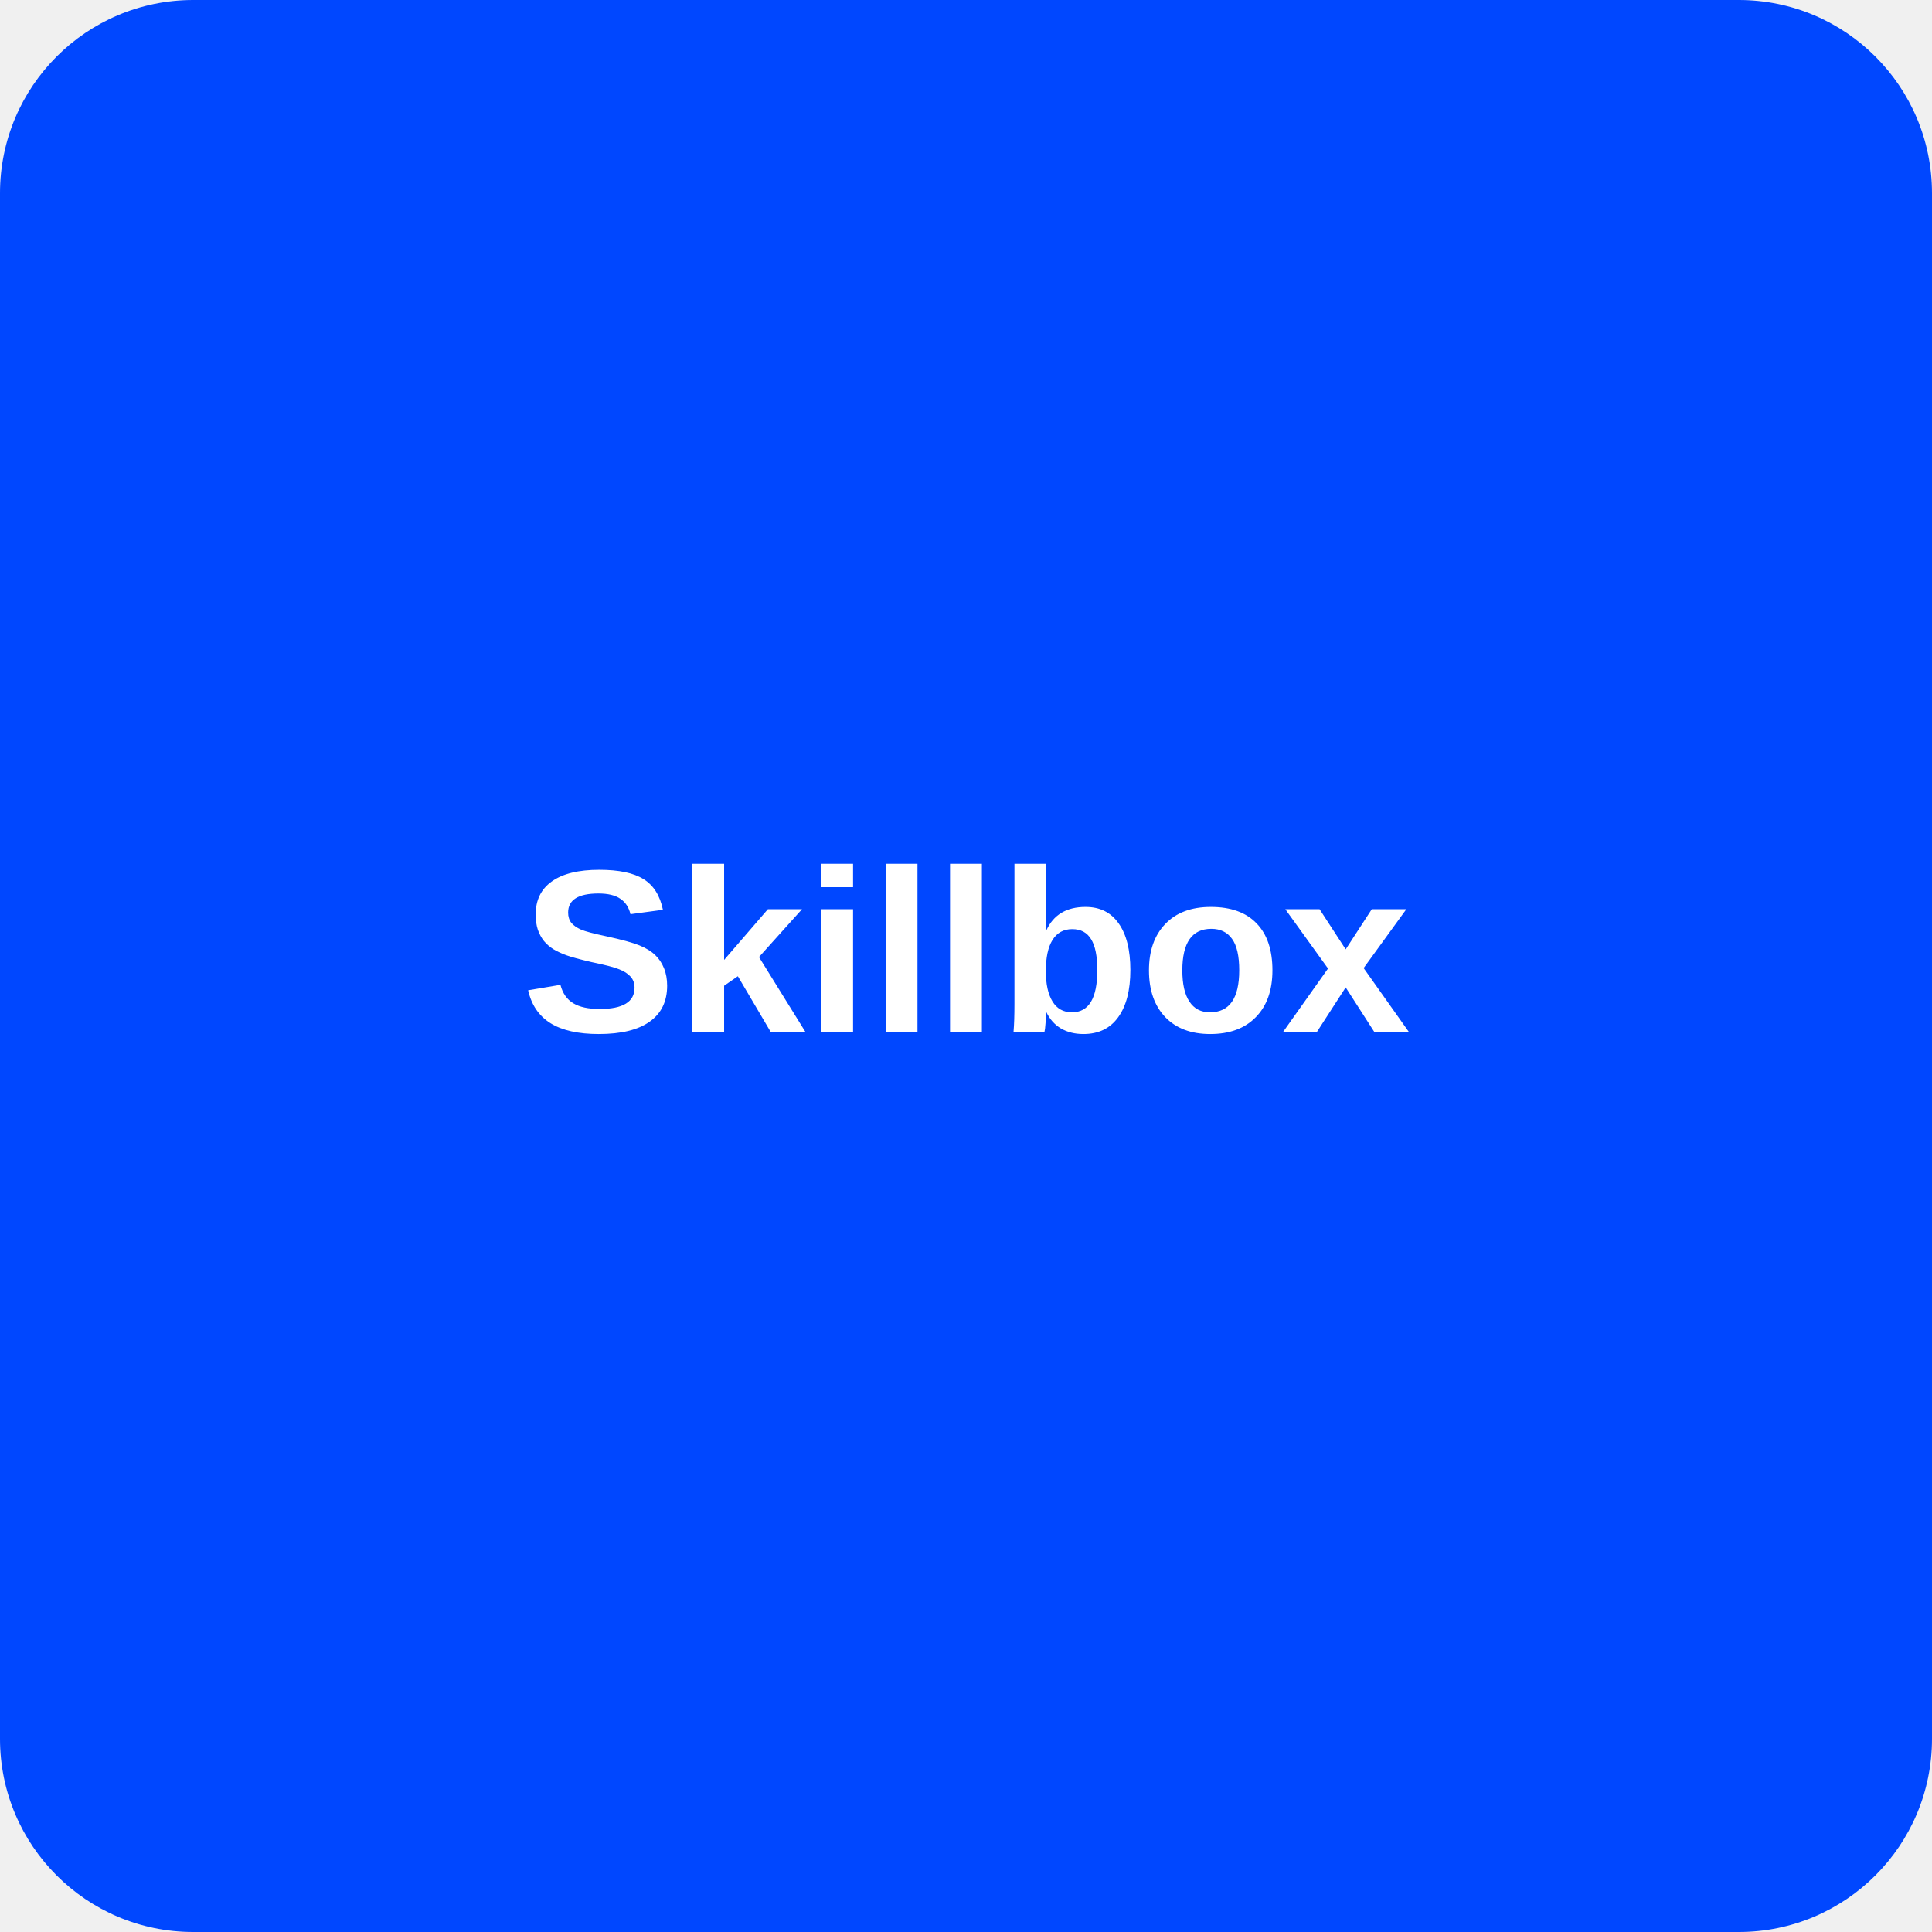
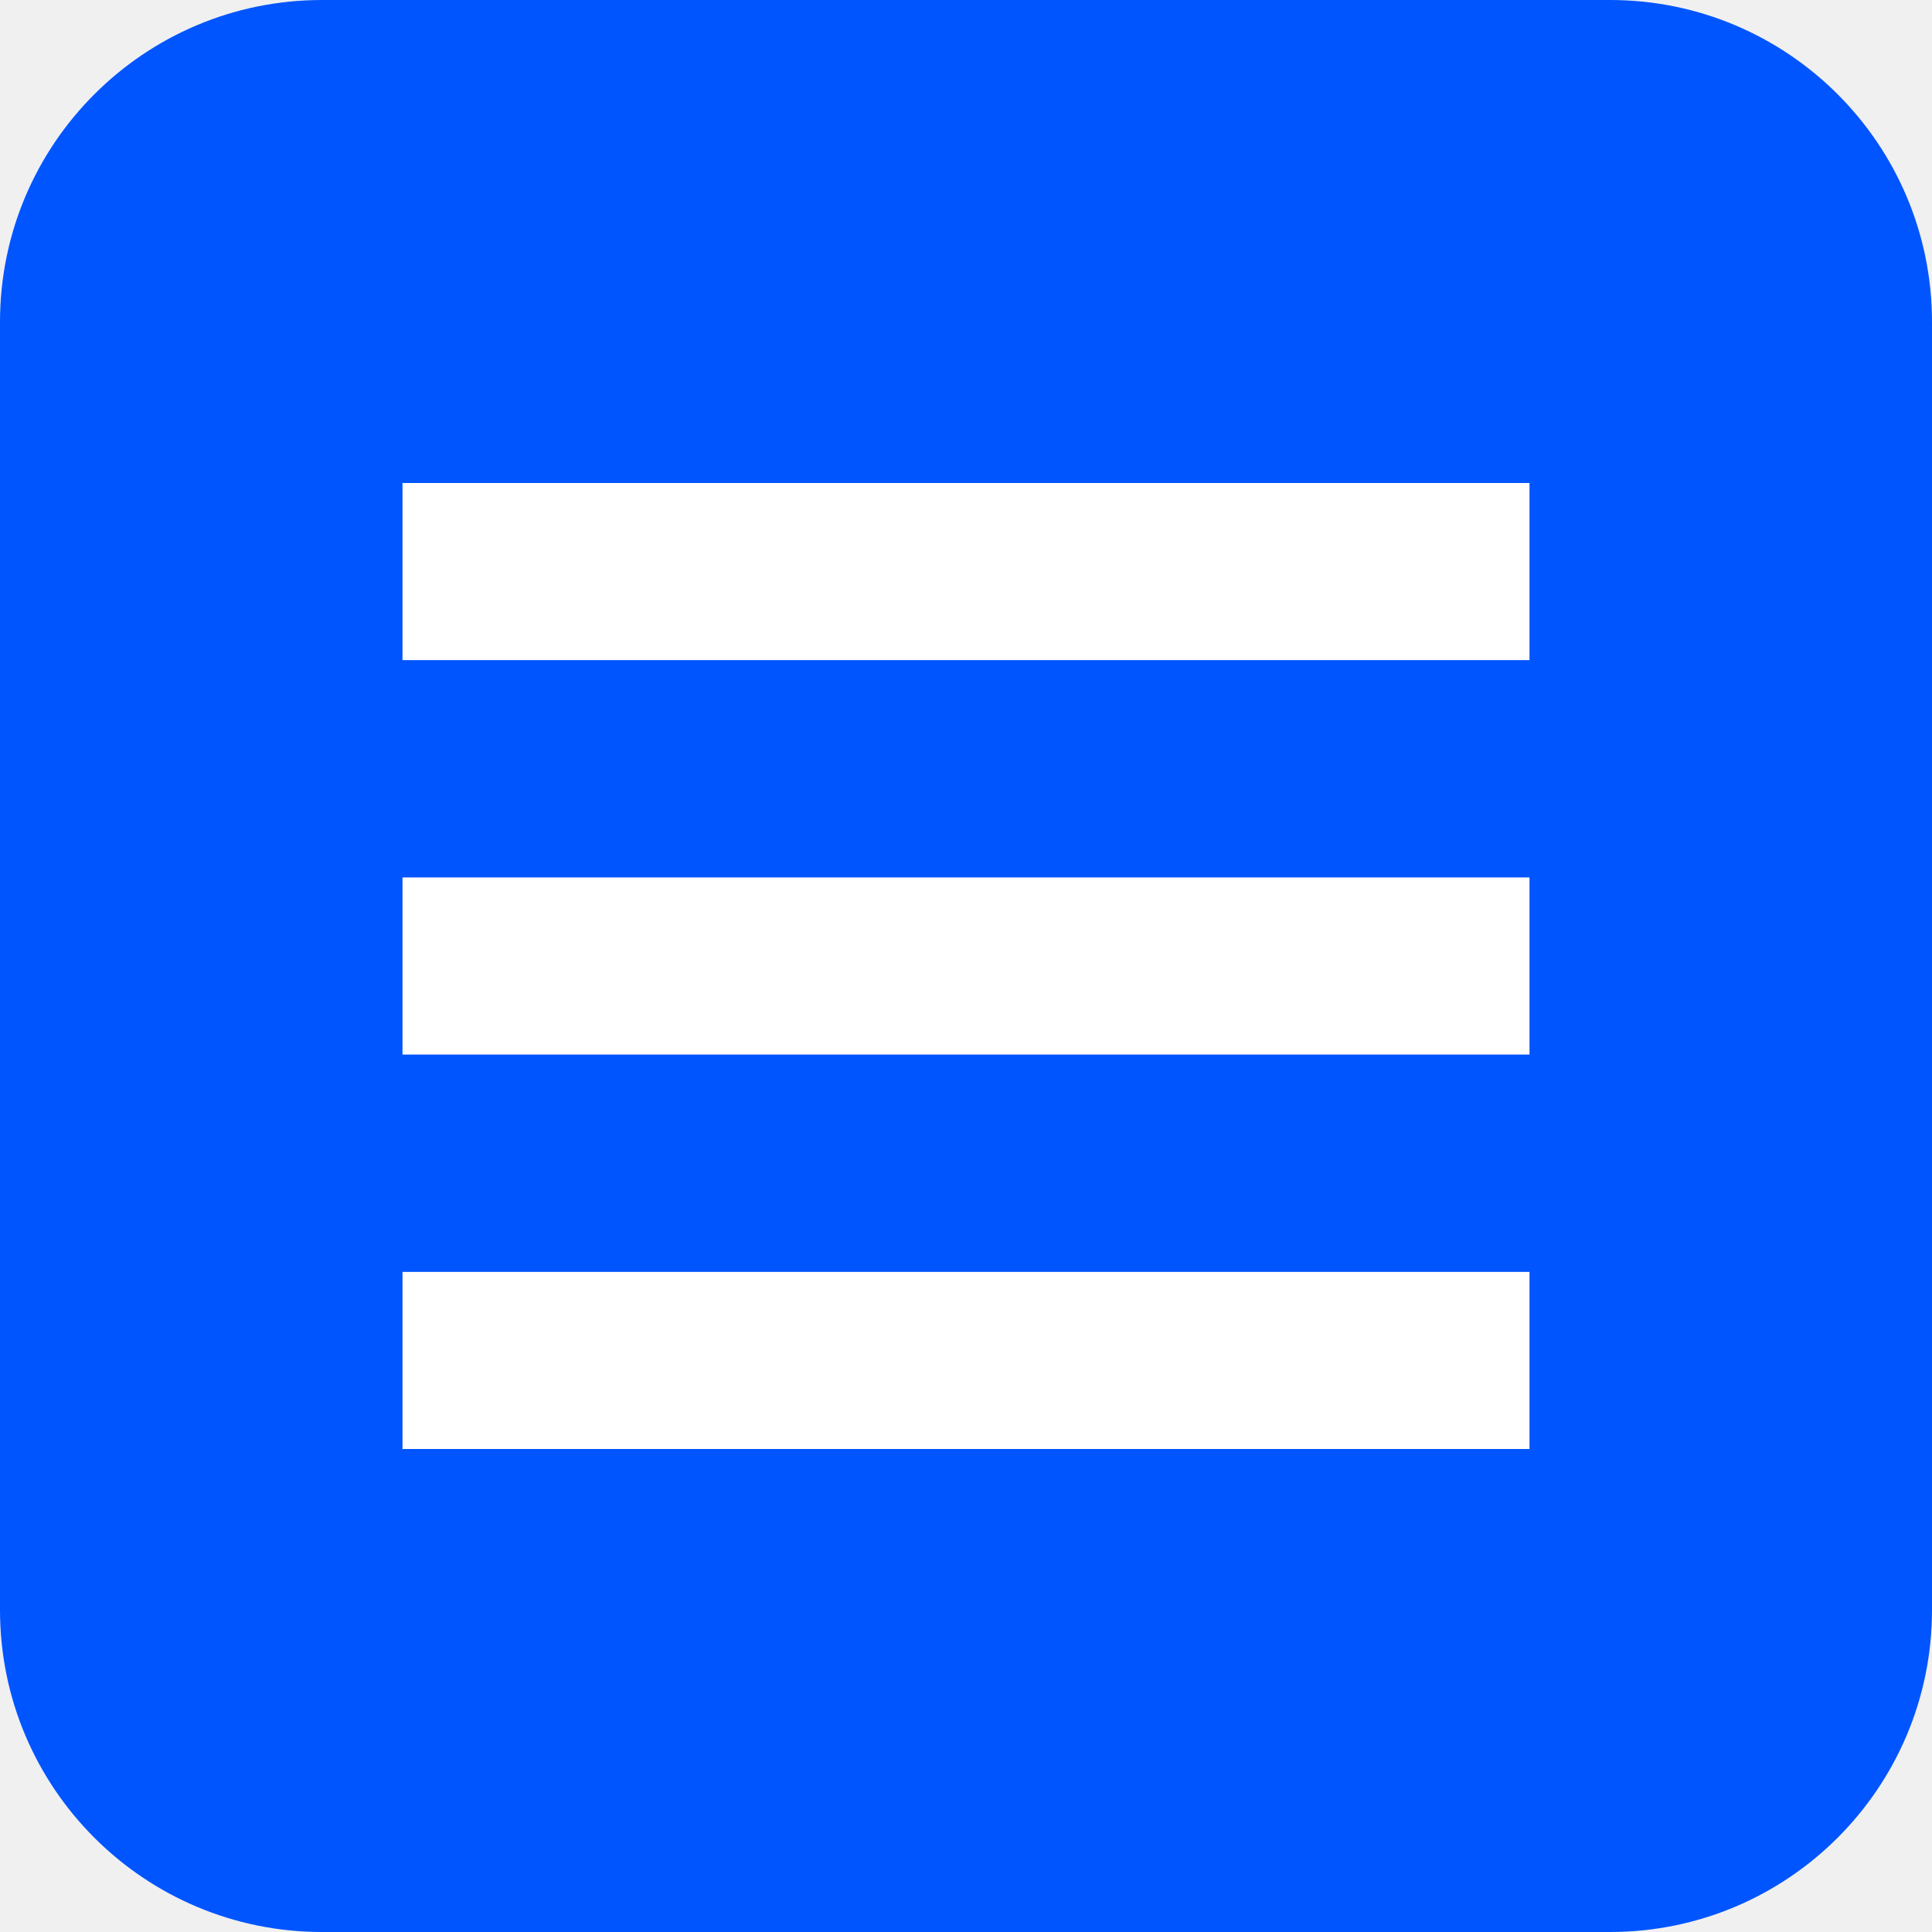
- <svg xmlns="http://www.w3.org/2000/svg" width="200" height="200" viewBox="0 0 200 200">
-   <rect width="100%" height="100%" fill="#0047ff" rx="20" />
-   <text x="50%" y="50%" dominant-baseline="middle" text-anchor="middle" font-family="Arial, sans-serif" font-weight="bold" font-size="24" fill="white">Skillbox</text>
+ <svg xmlns="http://www.w3.org/2000/svg" role="img" viewBox="0 0 24 24">
+   <rect width="24" height="24" rx="4" fill="#0055FF" />
+   <path fill="#FFFFFF" d="M5 6h14v2.2H5V6zm0 4.9h14v2.2H5v-2.2zm0 4.9h14V18H5v-2.2z" />
</svg>
